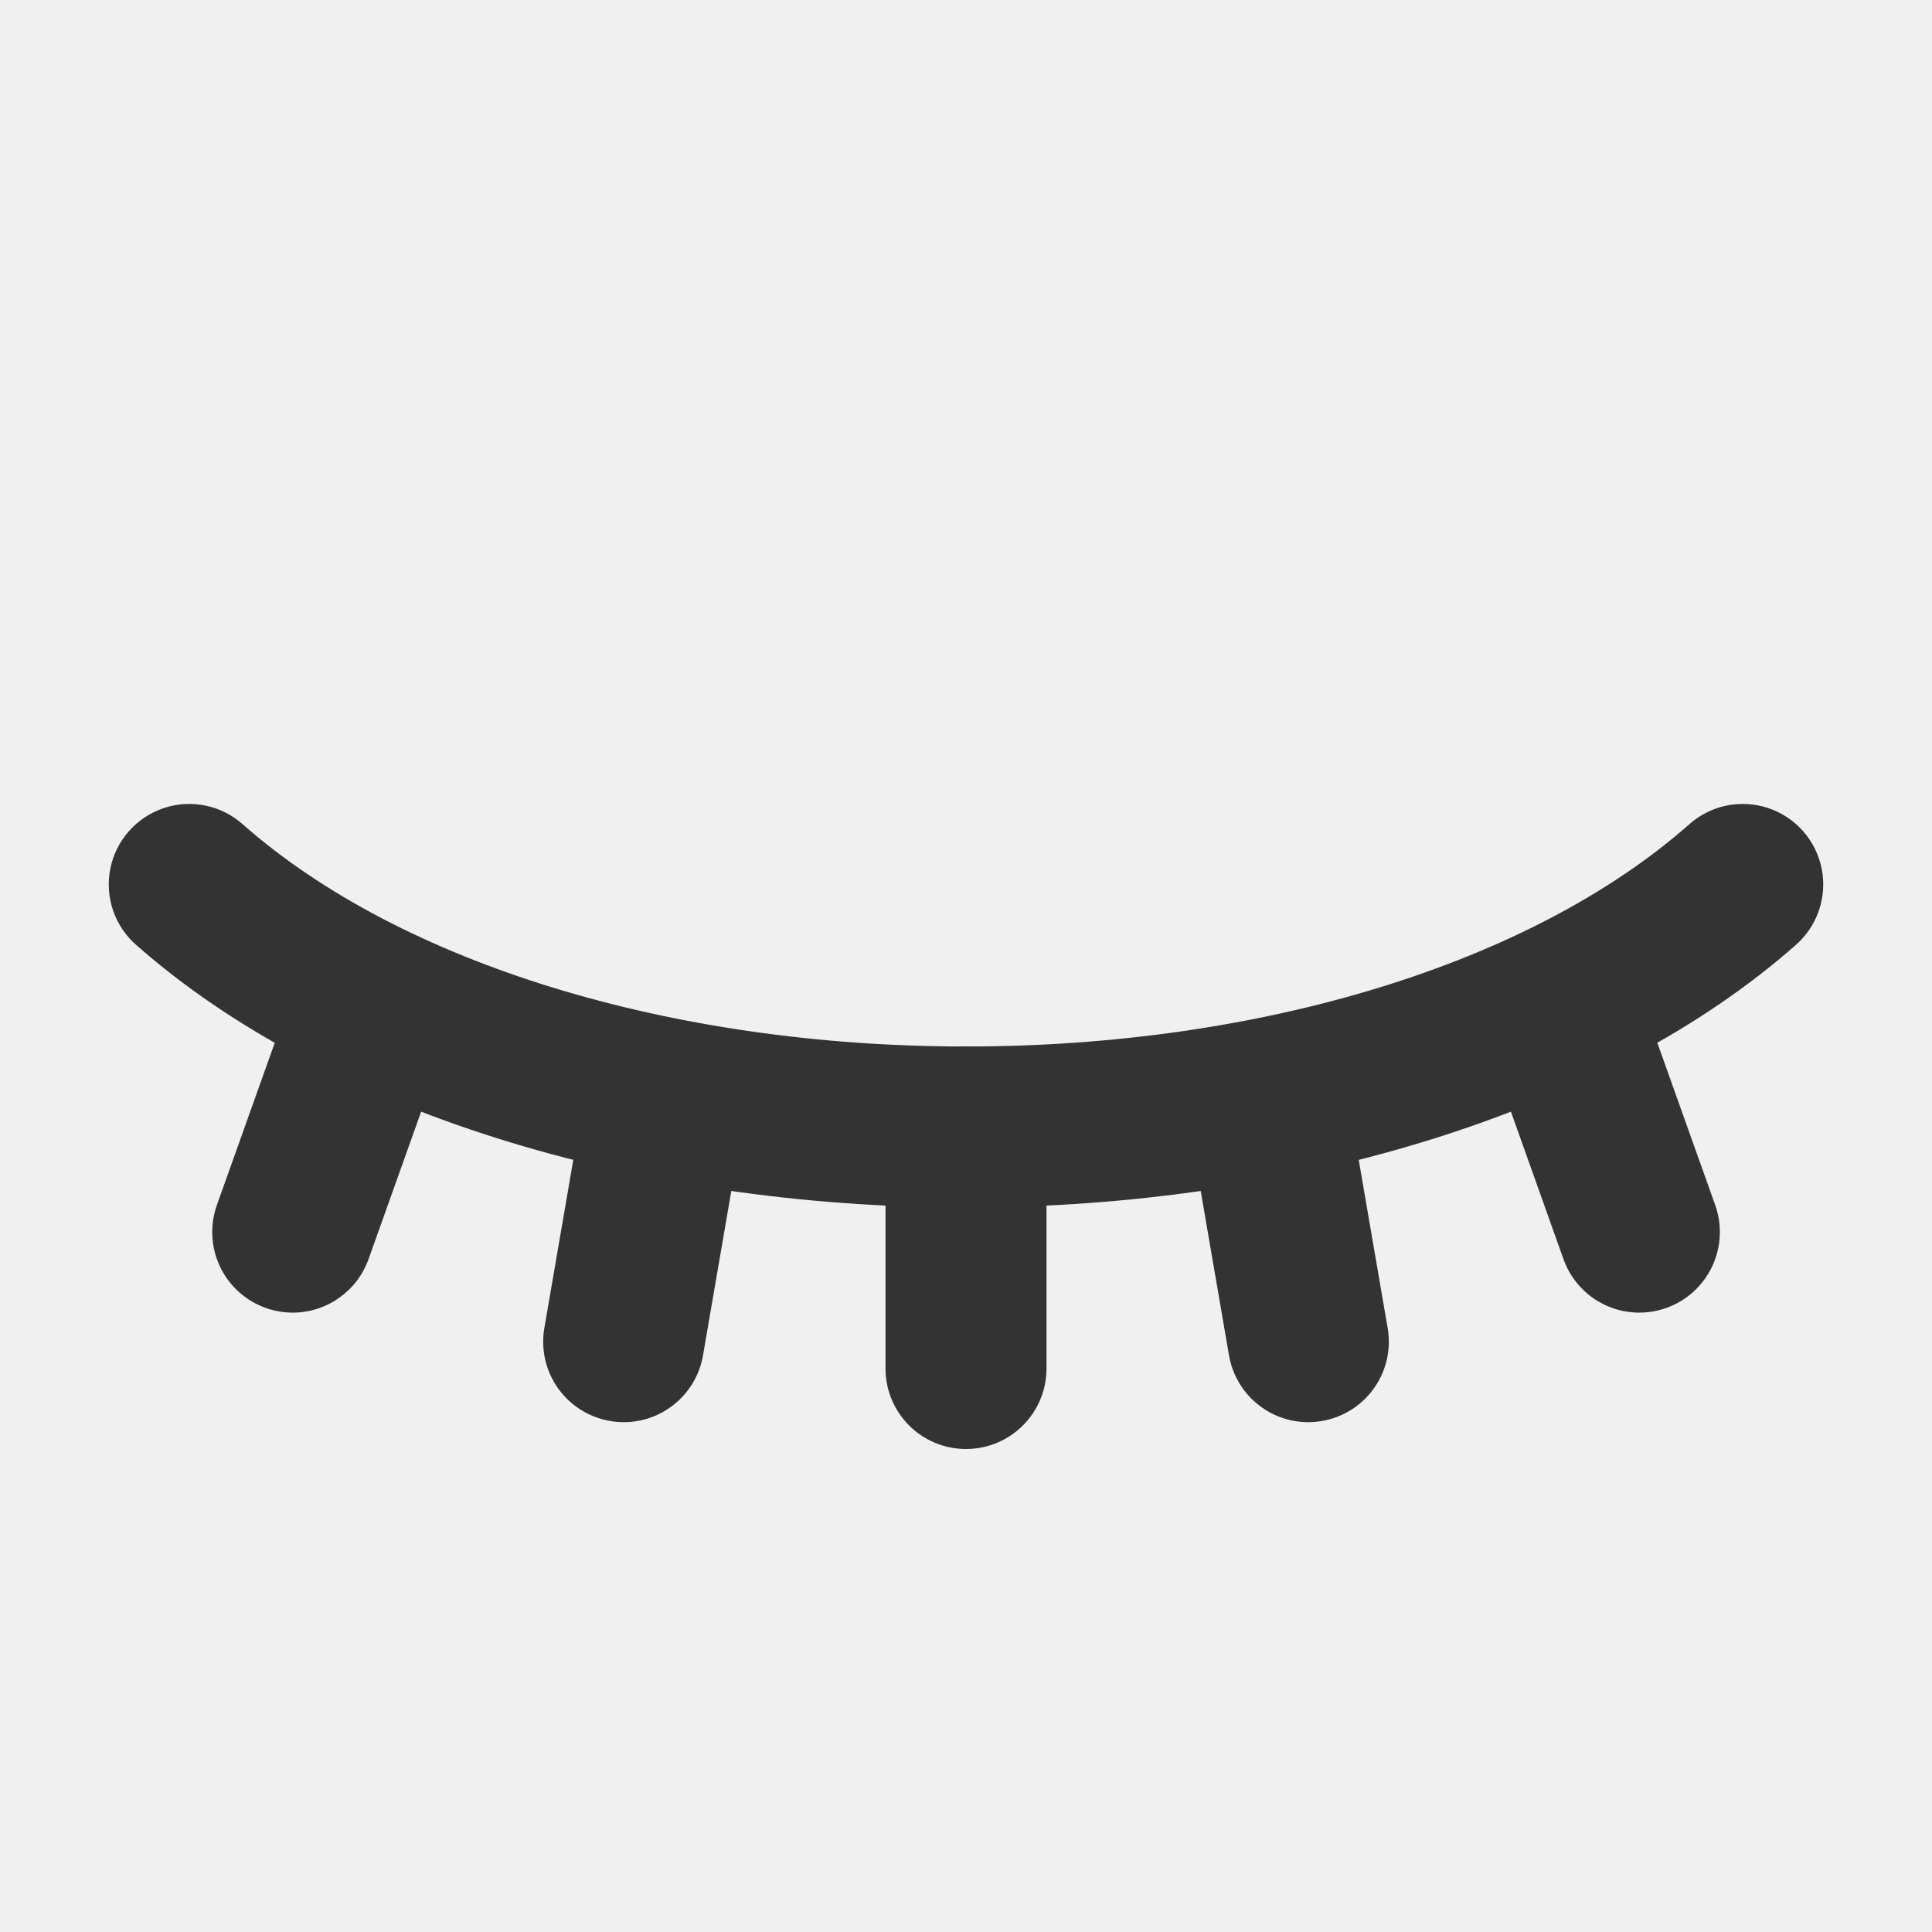
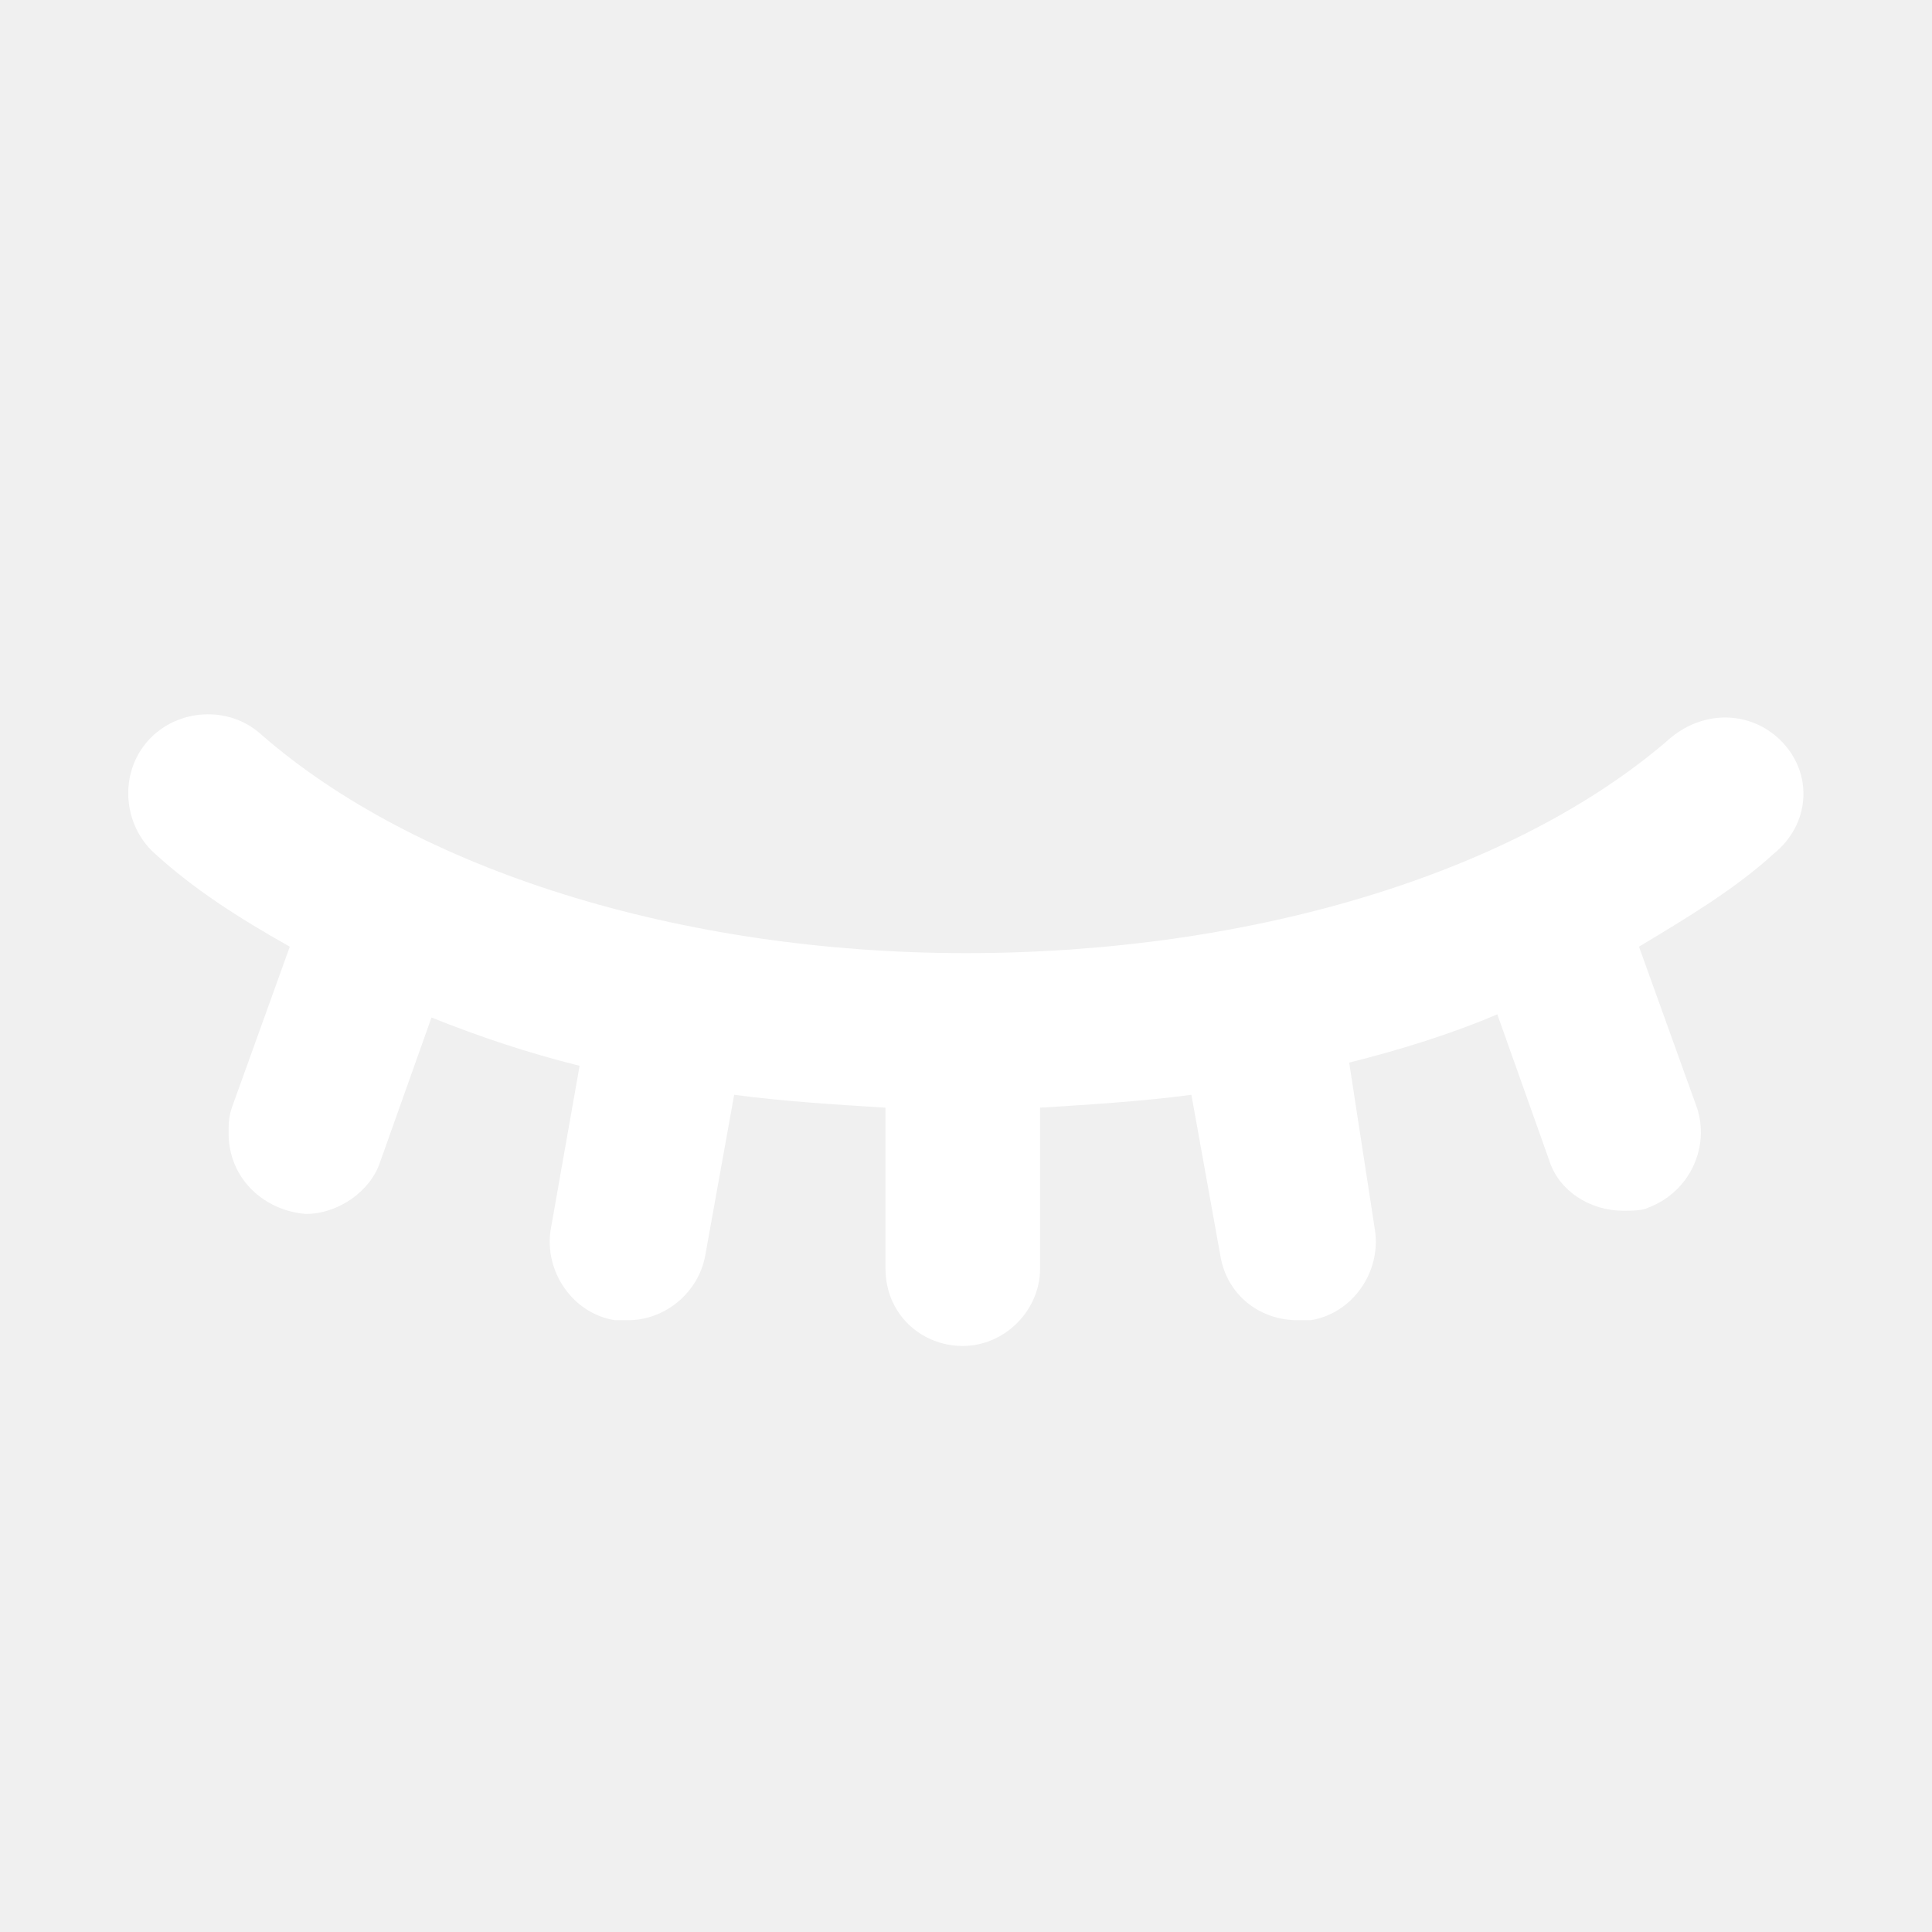
- <svg xmlns="http://www.w3.org/2000/svg" data-name="015_HEALTH" height="24" id="_015_HEALTH" viewBox="0 0 24 24" width="24">
-   <path d="M12,15c-4.132,0-7.98-1.214-10.294-3.249a1.0 1,0,1,1,1.32-1.502C4.986,11.972,8.34,13,12,13s7.014-1.028,8.974-2.751a1.0 1,0,1,1,1.32,1.502C19.98,13.786,16.132,15,12,15Z" style="fill:#333" />
-   <path d="M12,18a1,1,0,0,1-1-1V14a1,1,0,0,1,2,0v3A1,1,0,0,1,12,18Z" style="fill:#333" />
-   <path d="M7.749,17.667a.964.964,0,0,1-.17-.015A.999.999,0,0,1,6.762,16.498L7.267,13.563a1.0 1,0,1,1,1.971.339l-.505,2.935A1,1,0,0,1,7.749,17.667Z" style="fill:#333" />
-   <path d="M3.636,16.306a1.001,1.001,0,0,1-.942-1.336l.979-2.745a1,1,0,1,1,1.884.672L4.578,15.642A1.001,1.001,0,0,1,3.636,16.306Z" style="fill:#333" />
-   <path d="M16.251,17.667a1,1,0,0,1-.984-.831l-.505-2.935a1.0 1,0,0,1,1.971-.339l.505,2.935a.999.999,0,0,1-.816,1.155A.964.964,0,0,1,16.251,17.667Z" style="fill:#333" />
-   <path d="M20.364,16.306a1,1,0,0,1-.942-.665L18.444,12.897a1,1,0,1,1,1.884-.672l.979,2.745a1.001,1.001,0,0,1-.942,1.336Z" style="fill:#333" />
+ <svg xmlns="http://www.w3.org/2000/svg" version="1.1" id="_015_HEALTH" x="0px" y="0px" viewBox="0 0 60 60" style="enable-background:new 0 0 60 60;" xml:space="preserve">
+   <style type="text/css">
+ 	.st0{fill:#FFFFFF;}
+ </style>
+   <path class="st0" d="M55.4,23.1c-0.9-1-2.4-1.1-3.5-0.2c-4.8,4.2-13,6.7-21.9,6.7S12.9,27,8.1,22.8c-1-0.9-2.6-0.8-3.5,0.2  c-0.9,1-0.8,2.6,0.2,3.5c1.2,1.1,2.6,2,4.2,2.9l-1.8,5c-0.1,0.3-0.1,0.5-0.1,0.8c0,1.4,1.1,2.4,2.4,2.5c1,0,2-0.7,2.3-1.6l1.6-4.5  c1.5,0.6,3,1.1,4.6,1.5l-0.9,5.1c0,0,0,0,0,0c-0.2,1.3,0.7,2.6,2,2.8c0.1,0,0.3,0,0.4,0c1.2,0,2.2-0.9,2.4-2l0.9-5  c1.5,0.2,3.1,0.3,4.7,0.4v5c0,1.4,1.1,2.4,2.4,2.4s2.4-1.1,2.4-2.4v-5c1.6-0.1,3.2-0.2,4.7-0.4l0.9,5c0.2,1.2,1.2,2,2.4,2  c0.1,0,0.3,0,0.4,0c0,0,0,0,0,0c1.3-0.2,2.2-1.5,2-2.8L41.9,33c1.6-0.4,3.2-0.9,4.6-1.5l1.6,4.5c0.3,1,1.3,1.6,2.3,1.6v0  c0.3,0,0.6,0,0.8-0.1c1.3-0.5,1.9-1.9,1.5-3.1l-1.8-5c1.5-0.9,3-1.8,4.2-2.9C56.2,25.6,56.3,24.1,55.4,23.1z" />
</svg>
